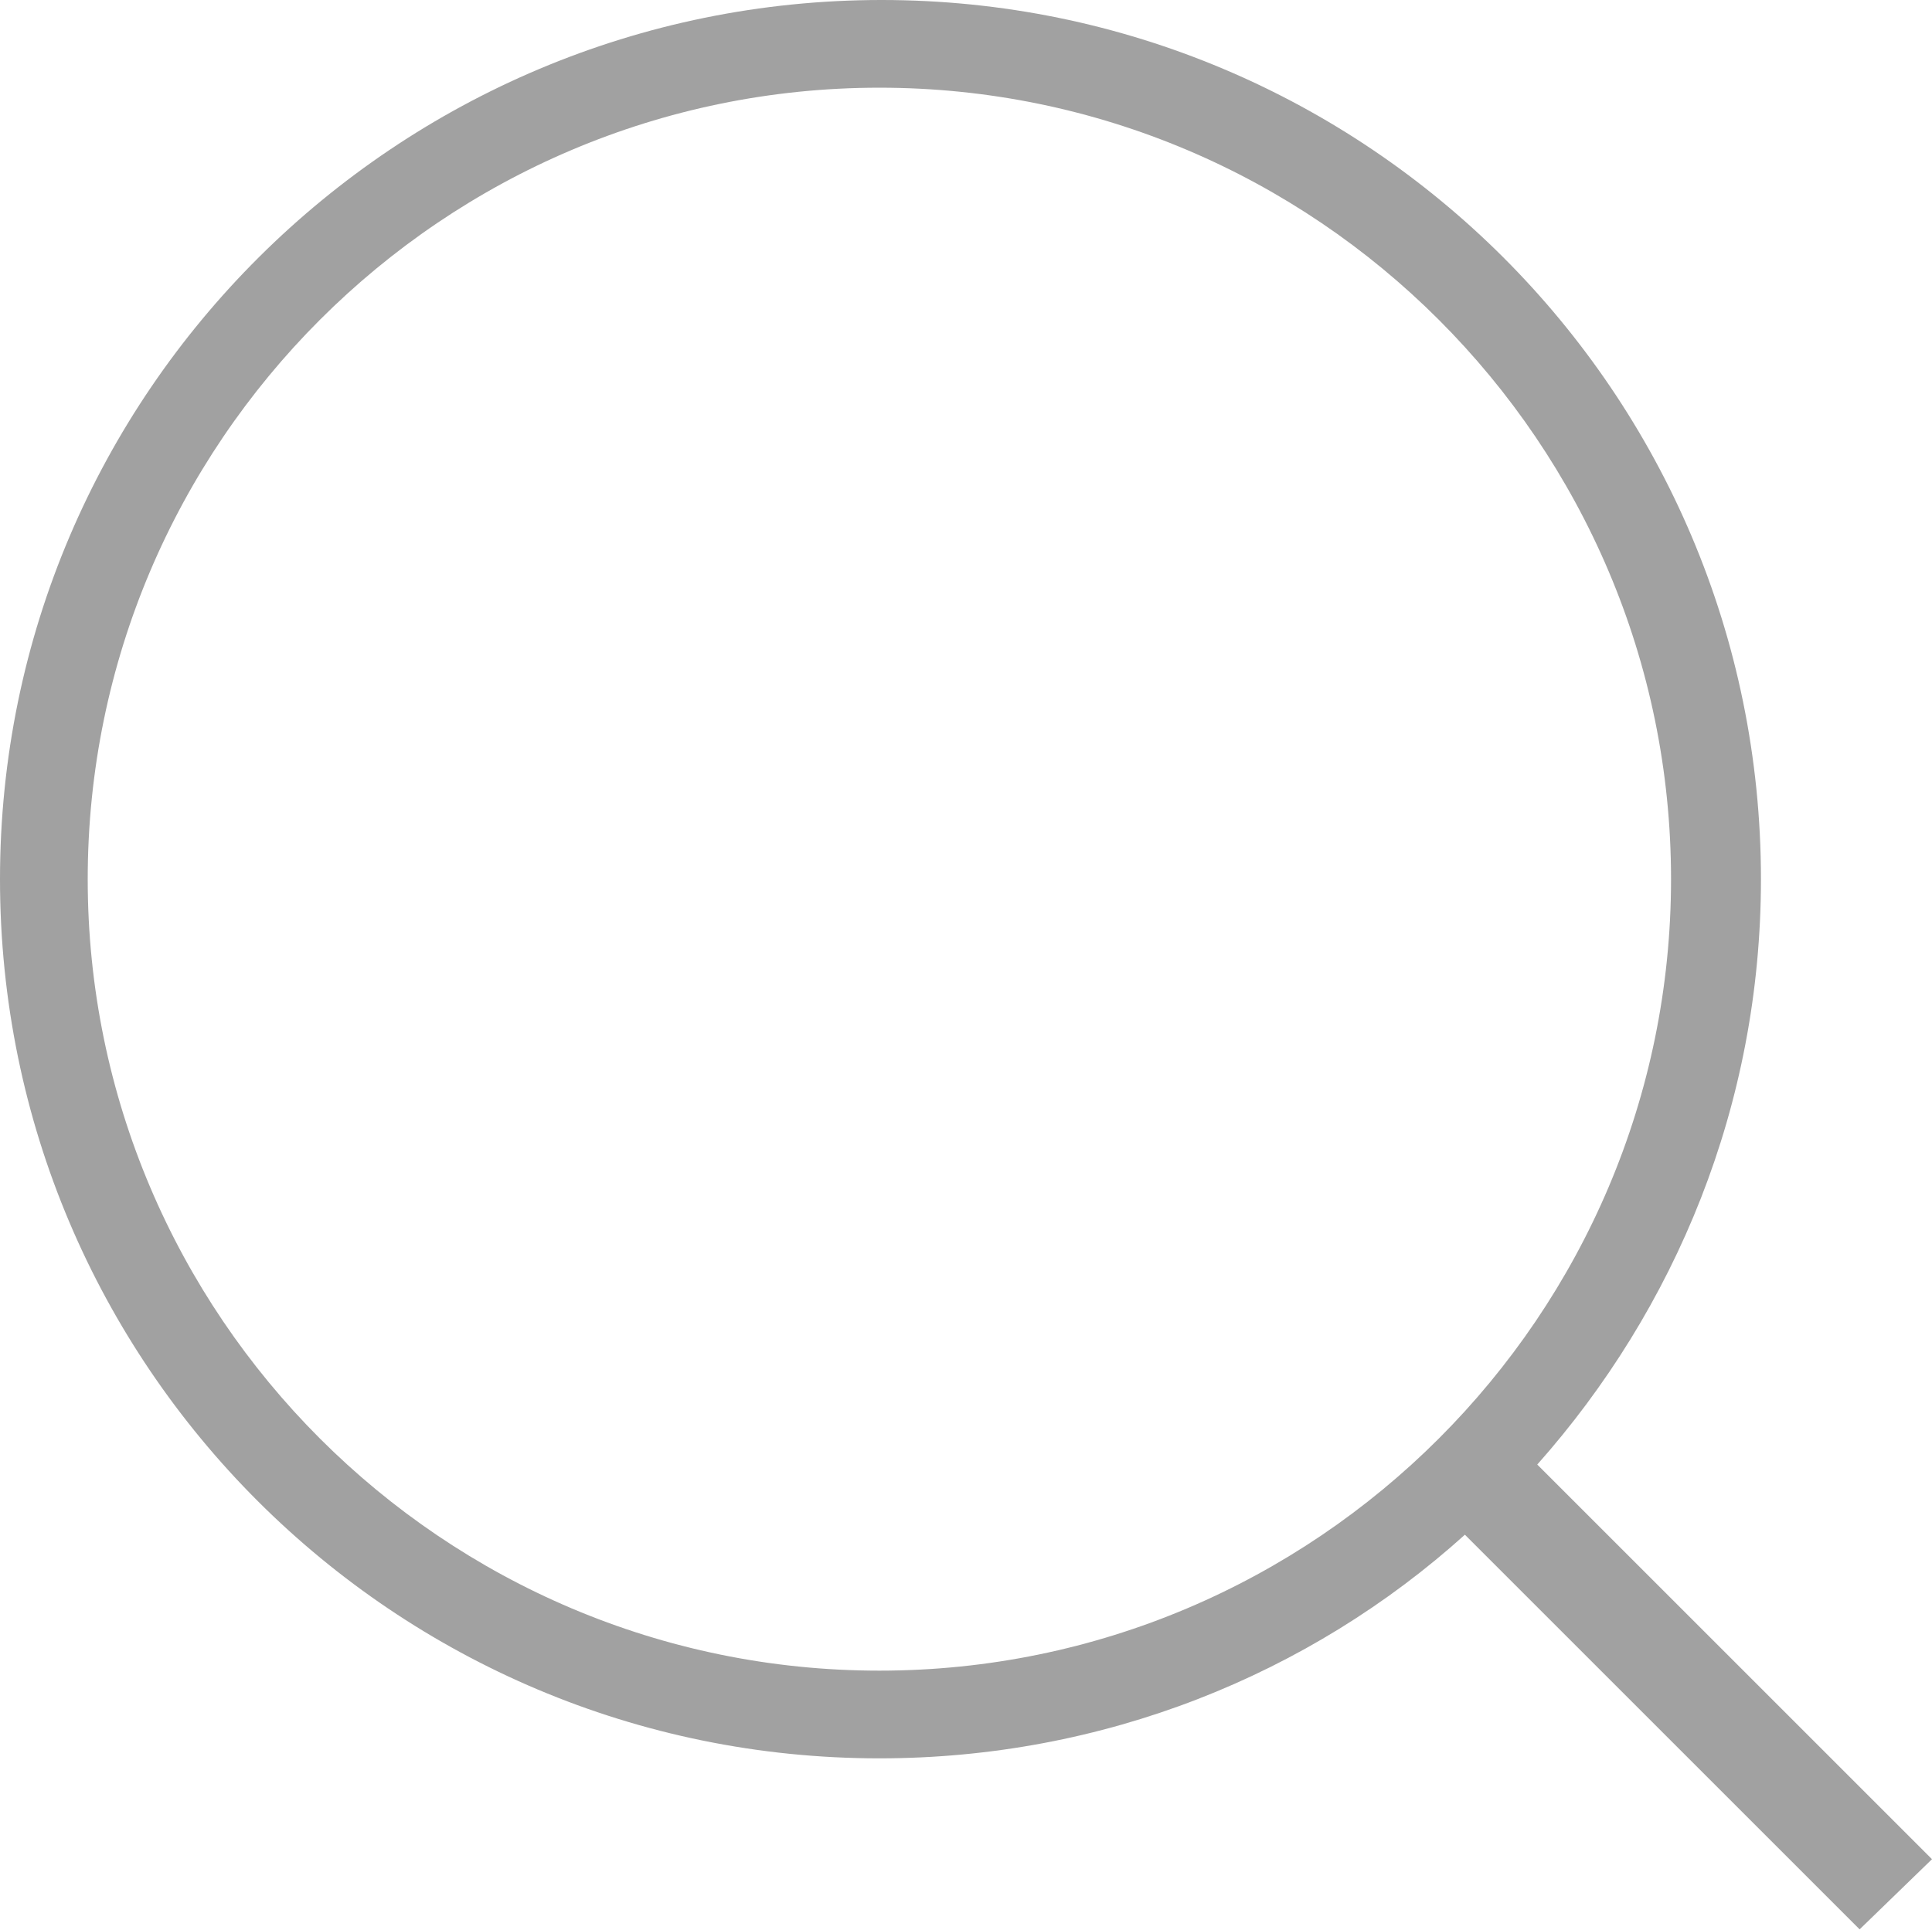
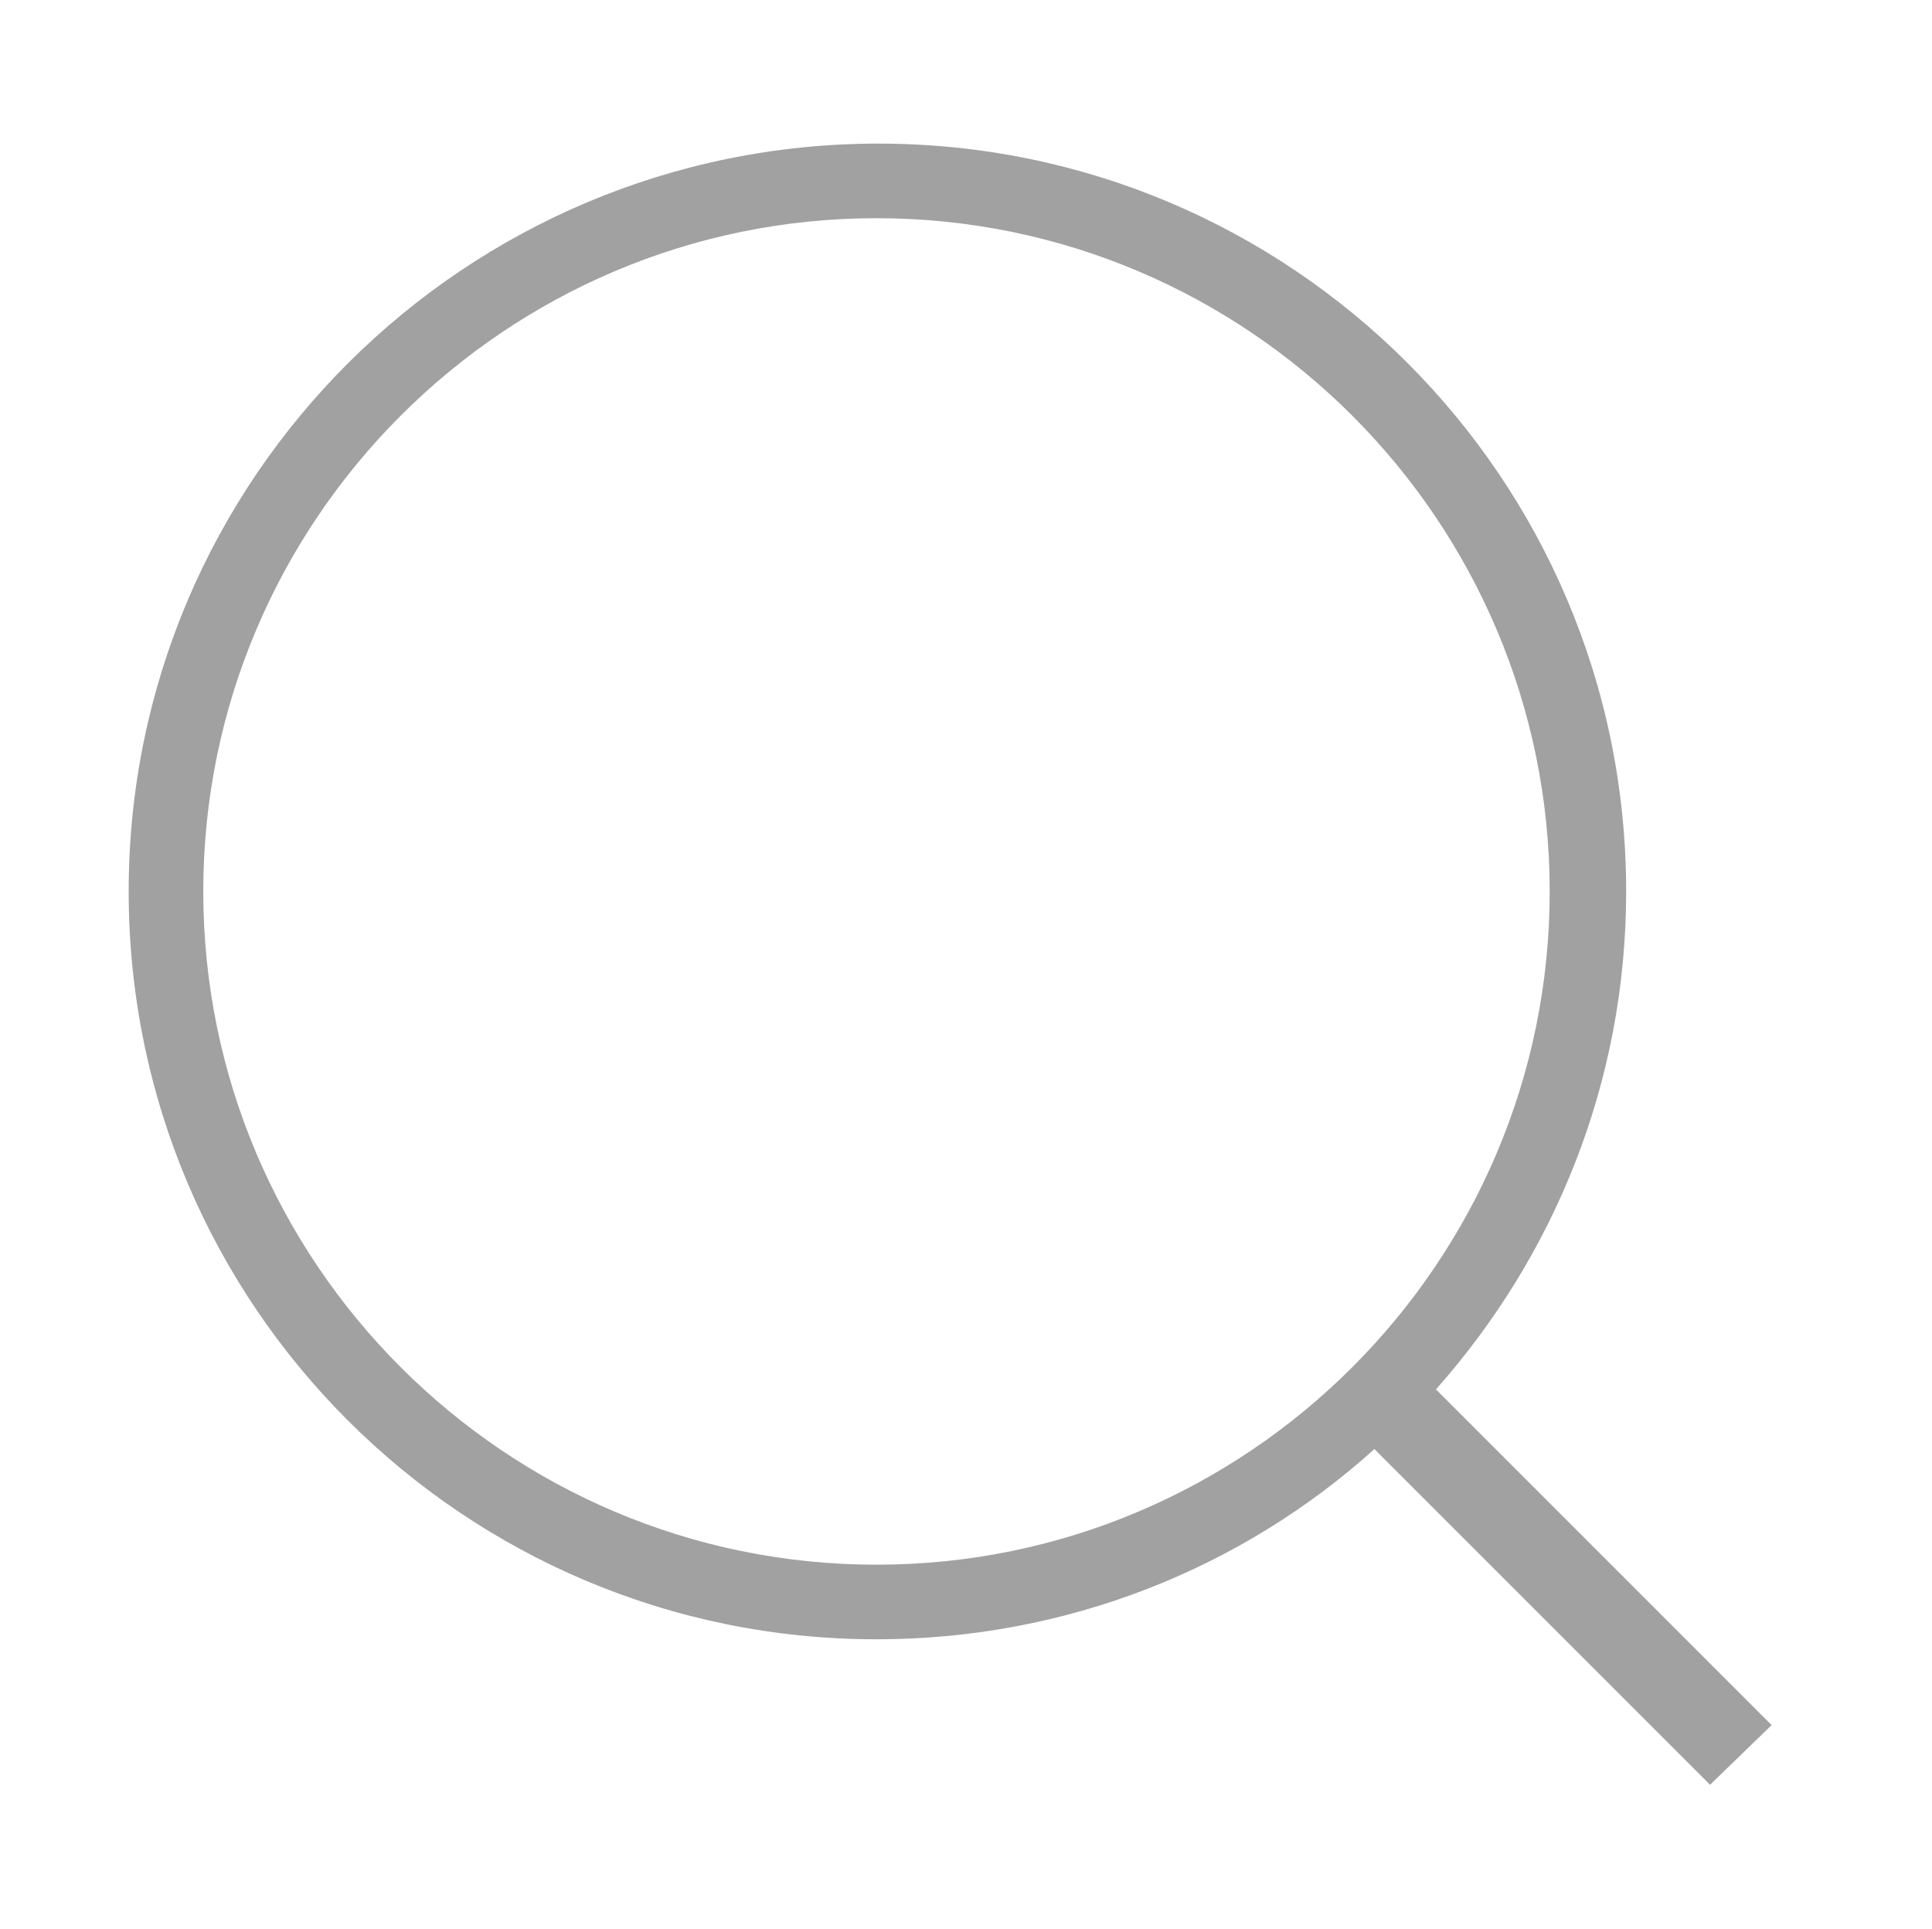
- <svg xmlns="http://www.w3.org/2000/svg" version="1.1" id="Layer_1" x="0px" y="0px" viewBox="0 0 88.1 88" style="enable-background:new 0 0 88.1 88;" xml:space="preserve">
+ <svg xmlns="http://www.w3.org/2000/svg" version="1.1" id="Layer_3" x="0px" y="0px" viewBox="0 0 103.6 103.4" style="enable-background:new 0 0 103.6 103.4;" xml:space="preserve">
  <style type="text/css">
	.st0{fill:#A1A1A1;}
</style>
-   <path class="st0" d="M88.1,84.8l-18-18c6.3-7.1,10.2-16.4,10.2-26.7C80.3,17.9,62.3,0,40.2,0S0,17.9,0,40.1s18,40.1,40.1,40.1  c10.2,0,19.6-3.8,26.7-10.2l18,18L88.1,84.8z M4,40.1C4,20.2,20.2,4,40.1,4s36.1,16.2,36.1,36.1S60,76.2,40.1,76.2S4,60,4,40.1z" />
+   <path class="st0" d="M95,92.5l-18-18c6.3-7.1,10.2-16.4,10.2-26.7c0-22.2-18-40.1-40.1-40.1S6.9,25.6,6.9,47.8s18,40.1,40.1,40.1  c10.2,0,19.6-3.8,26.7-10.2l18,18L95,92.5z M10.9,47.8c0-19.9,16.2-36.1,36.1-36.1s36.1,16.2,36.1,36.1S66.9,83.9,47,83.9  S10.9,67.7,10.9,47.8z" />
</svg>
